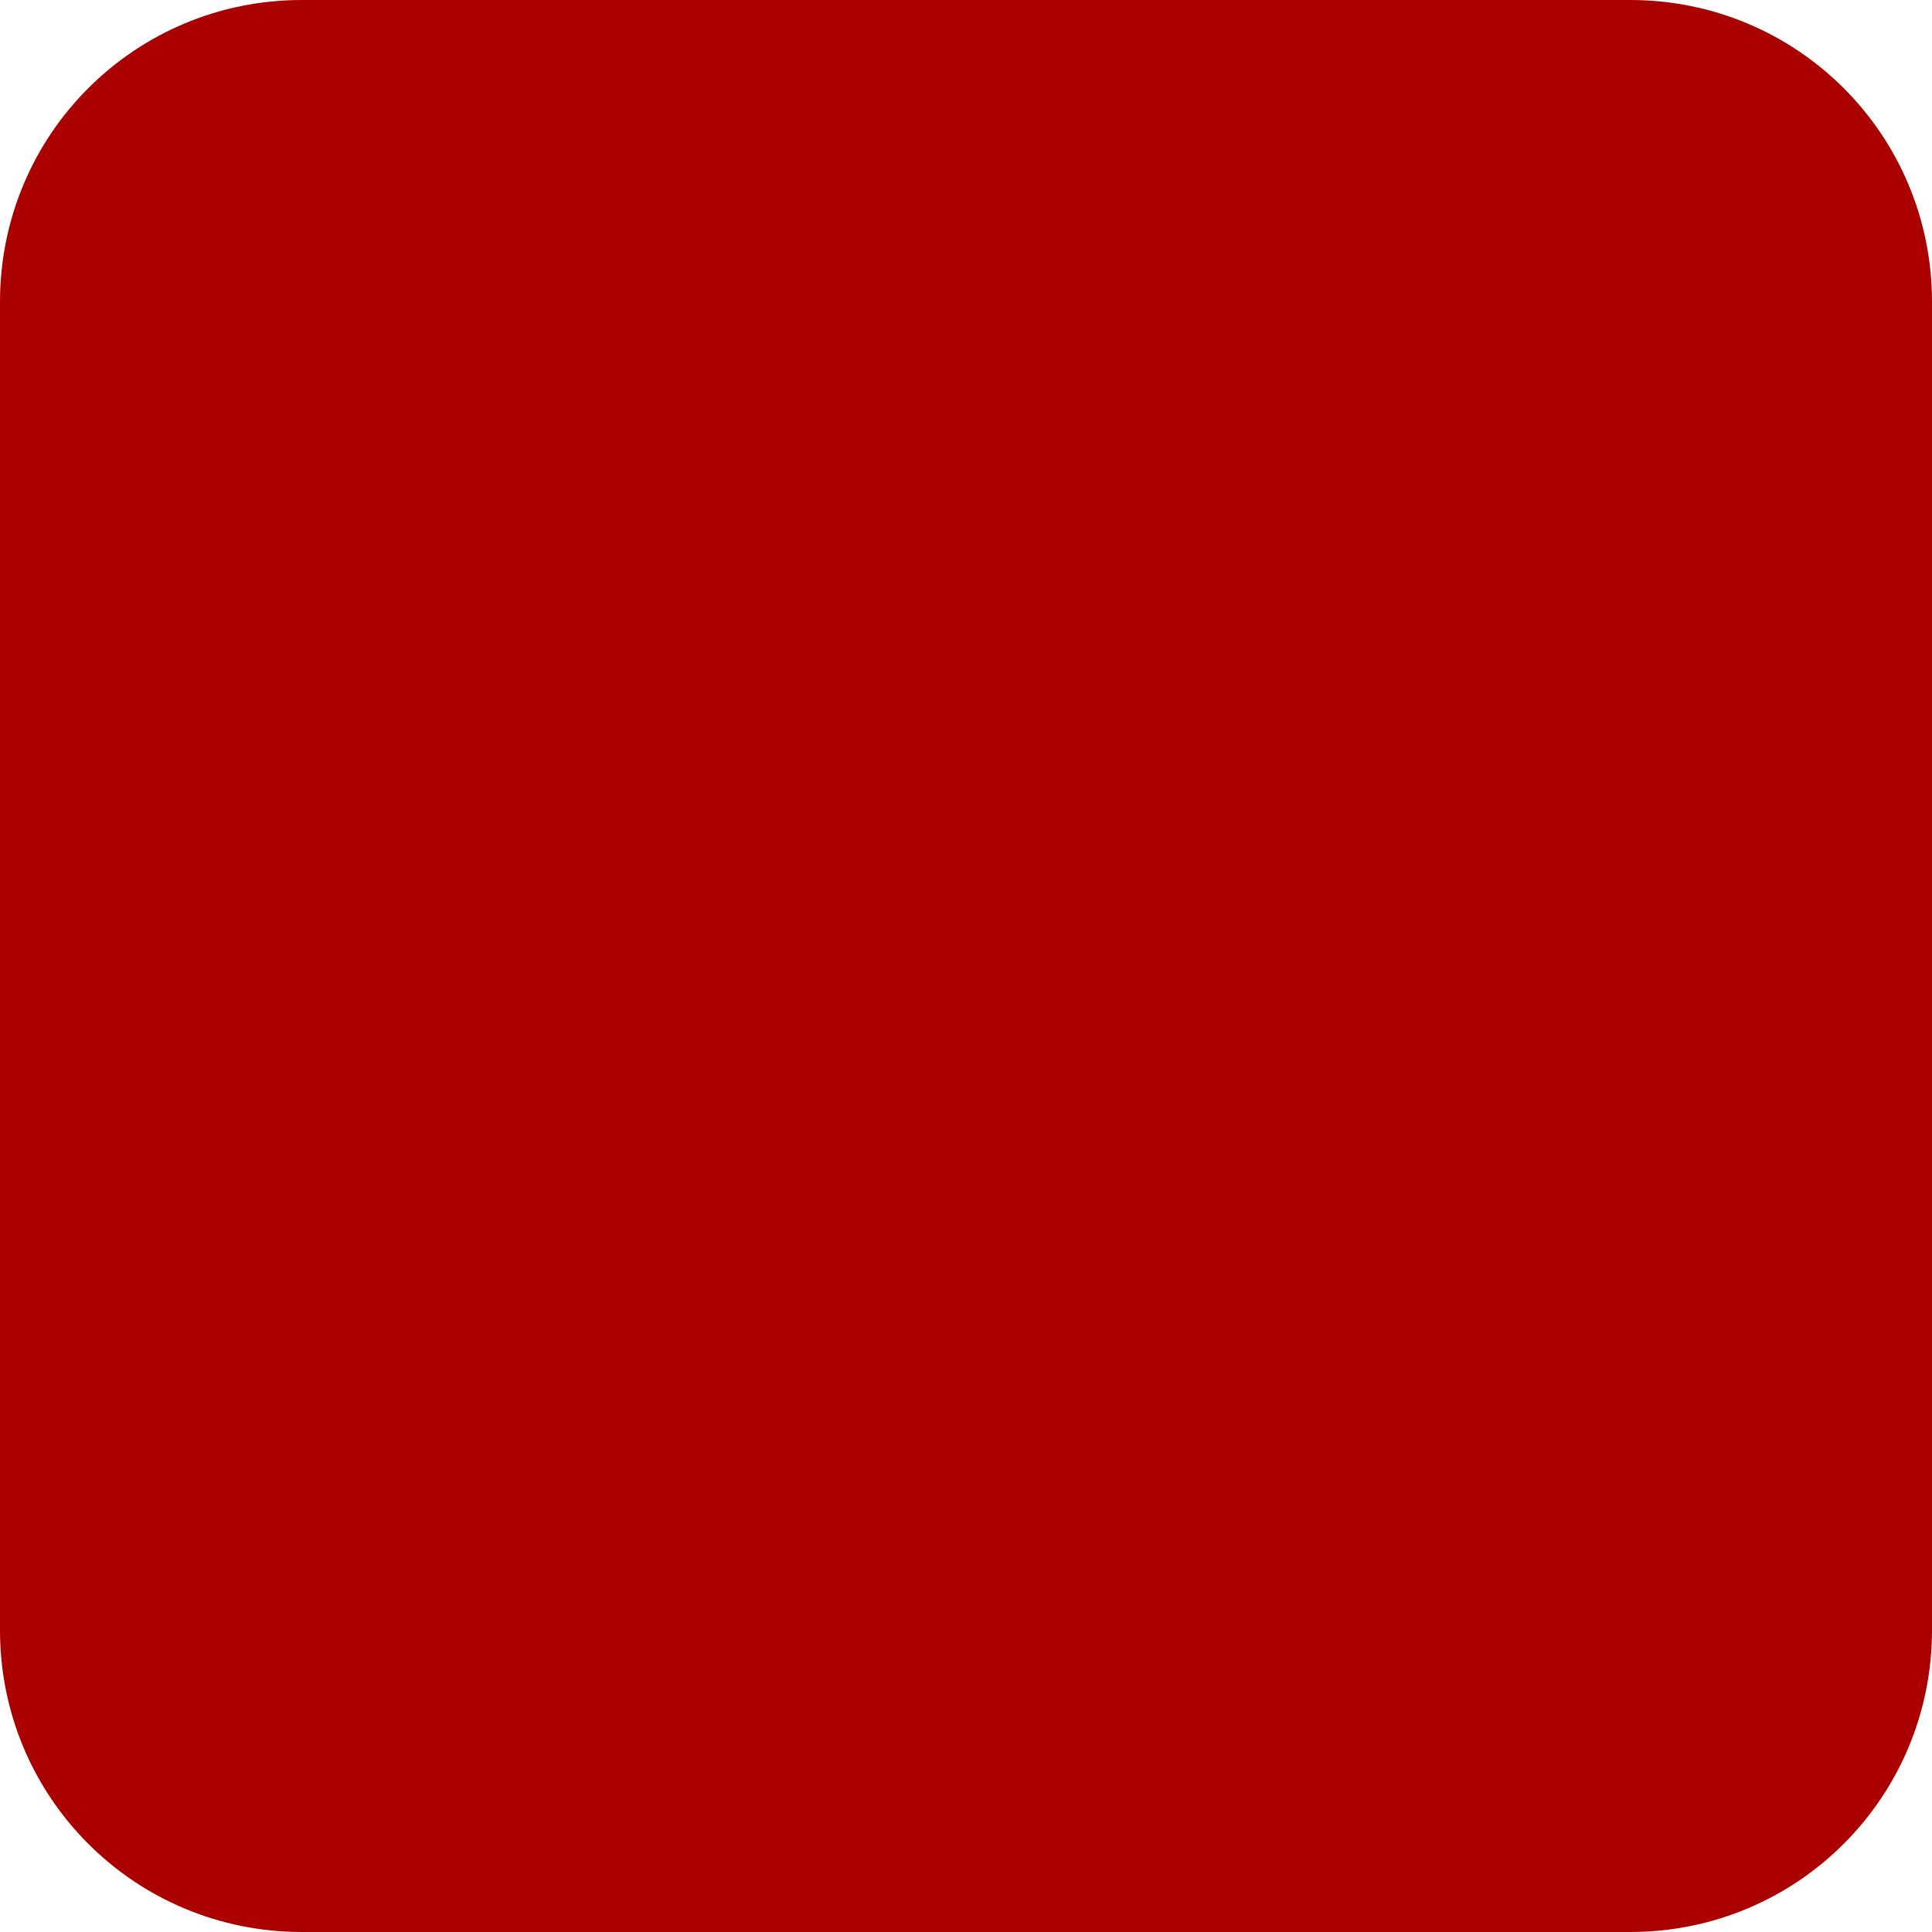
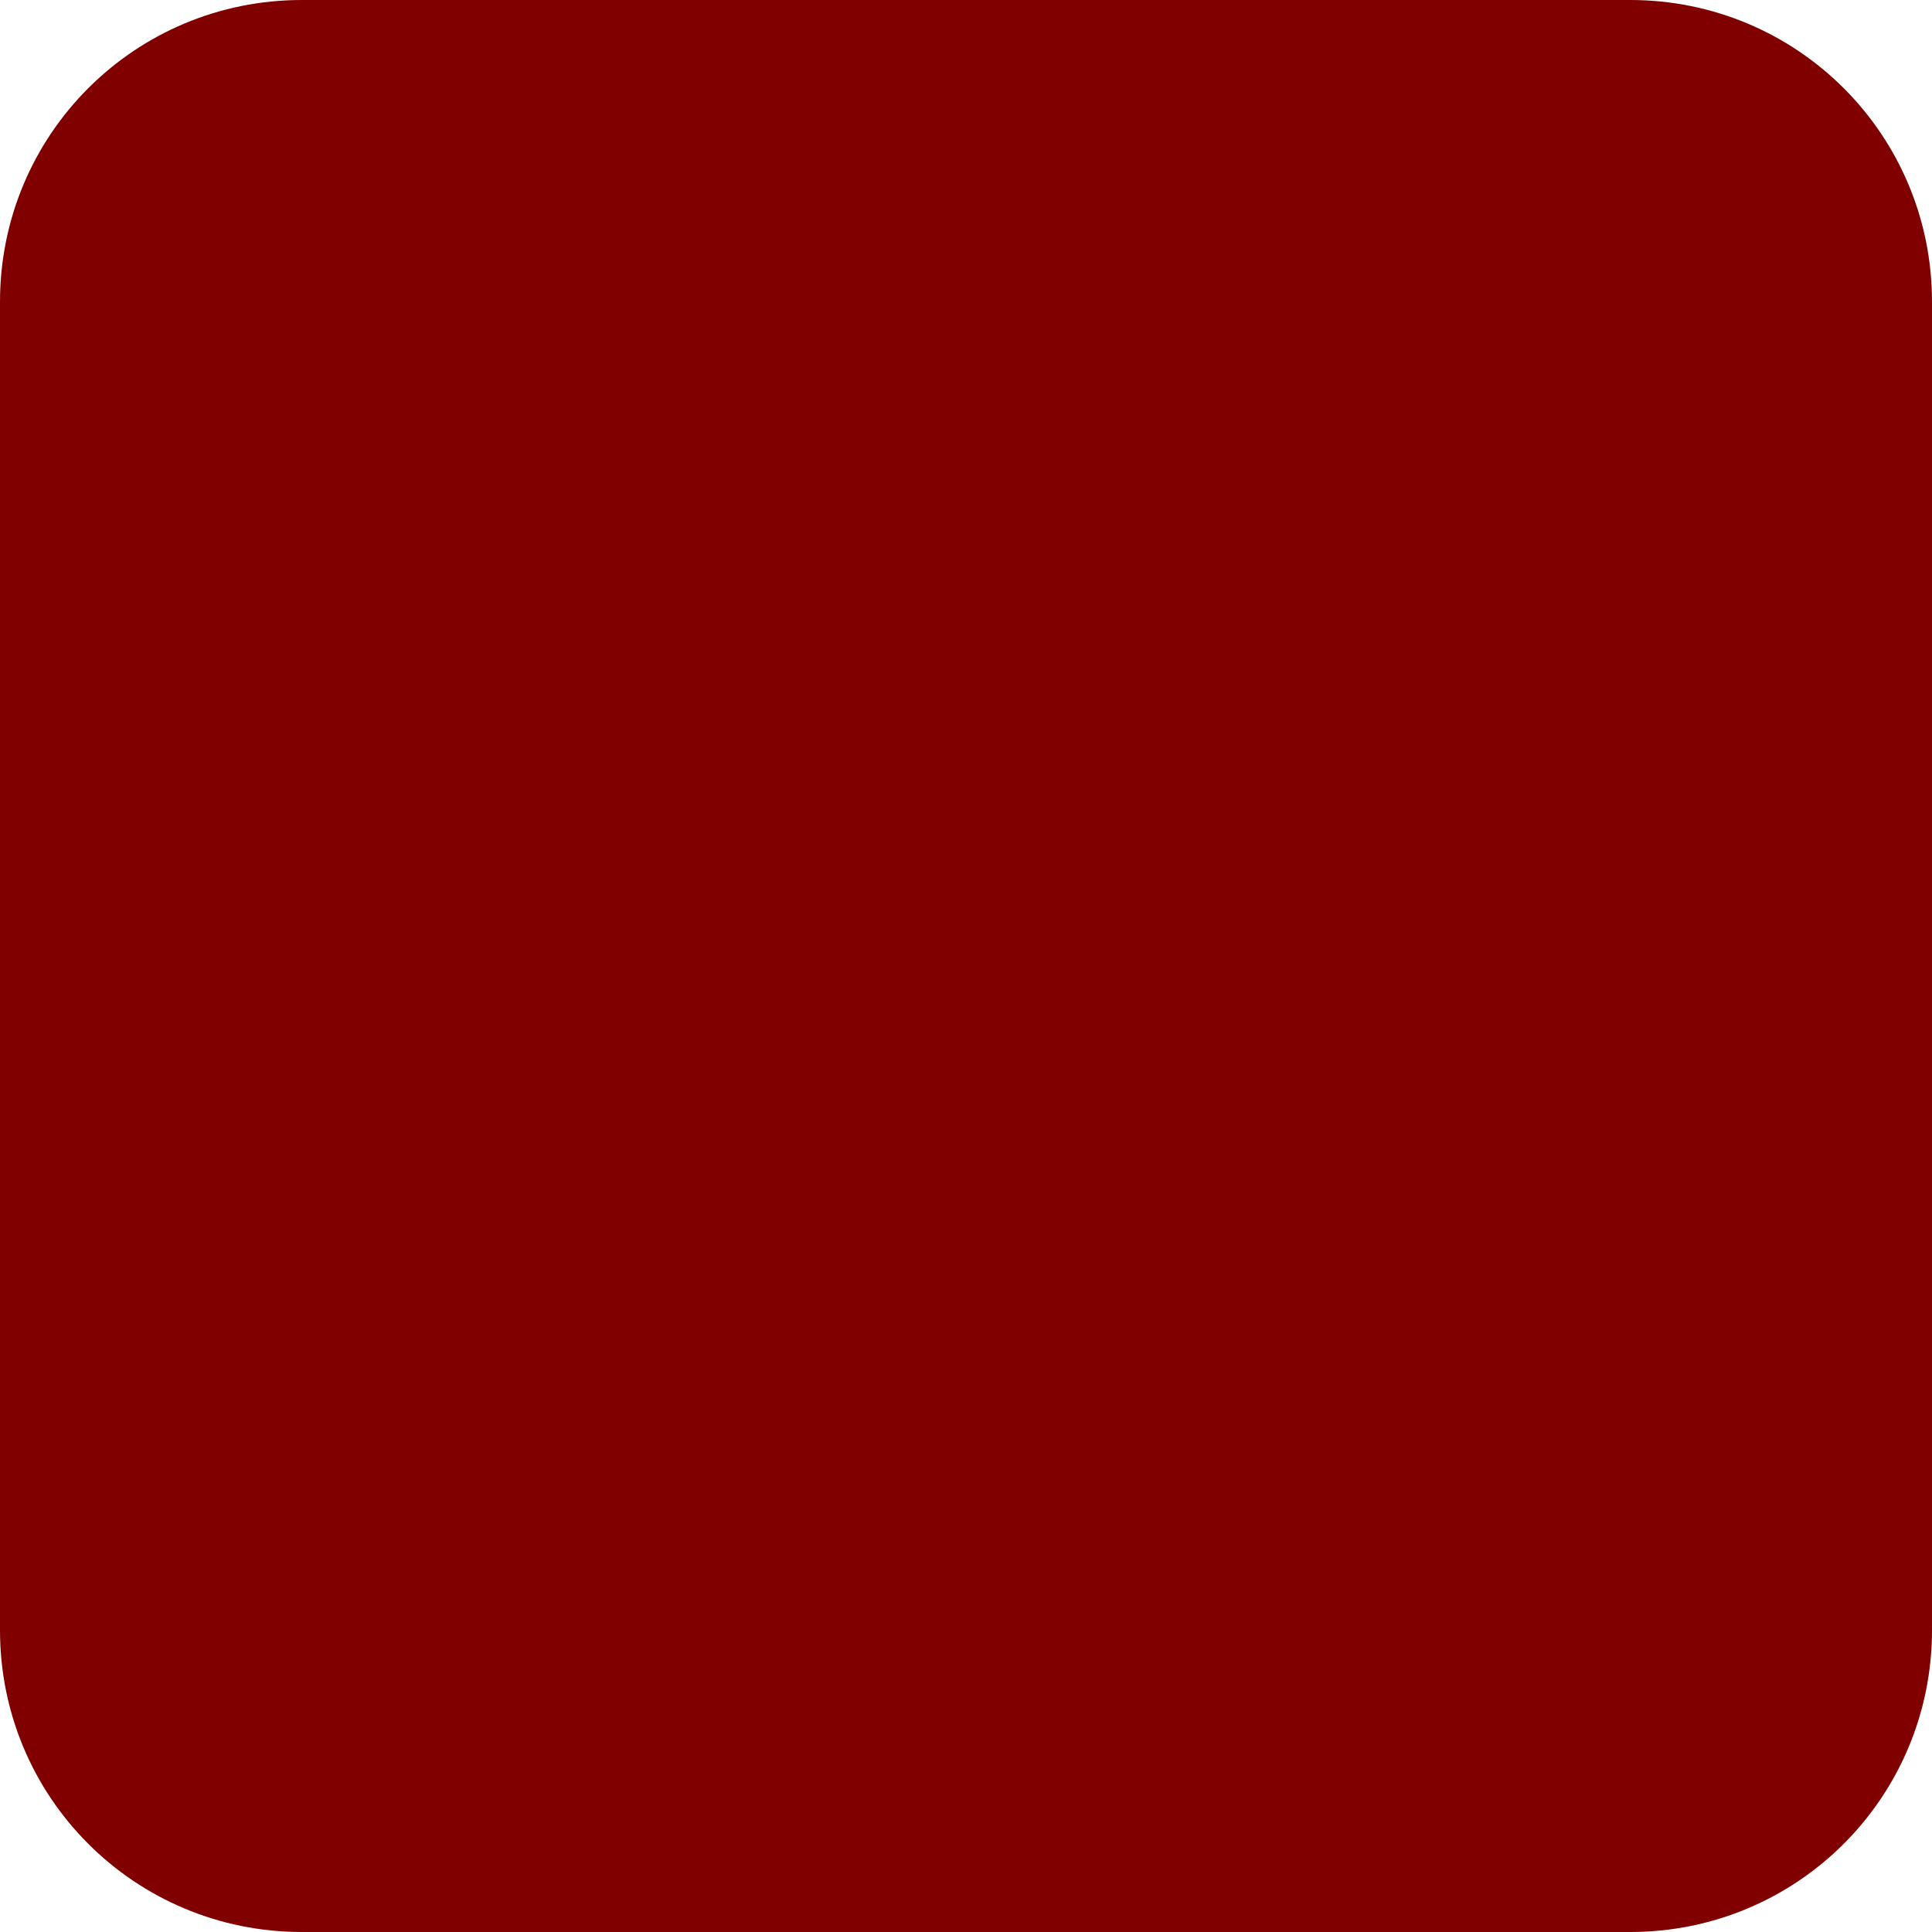
<svg xmlns="http://www.w3.org/2000/svg" xmlns:xlink="http://www.w3.org/1999/xlink" version="1.1" id="Layer_1" x="0px" y="0px" width="64" height="64" viewBox="0 0 64 64" enable-background="new 0 0 500 500" xml:space="preserve">
  <defs id="defs8154">
    <linearGradient id="linearGradient3829">
      <stop style="stop-color:#0036ff;stop-opacity:1;" offset="0" id="stop3831" />
      <stop style="stop-color:#000000;stop-opacity:1;" offset="1" id="stop3833" />
    </linearGradient>
    <linearGradient xlink:href="#linearGradient3829" id="linearGradient3835" x1="131.5" y1="222.5" x2="210.5" y2="276.5" gradientUnits="userSpaceOnUse" />
    <linearGradient gradientTransform="matrix(0.628279,0,0,0.628279,92.82295,22.22575)" id="SVGID_16_" gradientUnits="userSpaceOnUse" x1="234.28" y1="358.459" x2="239.107" y2="491.662">
      <stop offset="0" style="stop-color:#ECEFCB" id="stop182" />
      <stop offset="1" style="stop-color:#B7BA91" id="stop184" />
    </linearGradient>
    <linearGradient id="SVGID_15_" gradientUnits="userSpaceOnUse" x1="209.411" y1="493.689" x2="245.371" y2="206.015">
      <stop offset="0" style="stop-color:#E5802A" id="stop165" />
      <stop offset="1" style="stop-color:#EBD300" id="stop167" />
    </linearGradient>
    <radialGradient id="SVGID_14_" cx="234.898" cy="141.247" r="14.072" gradientTransform="matrix(0.7665632,0.05937237,-0.05937237,0.7665632,73.19118,-25.29338)" gradientUnits="userSpaceOnUse">
      <stop offset="0.012" style="stop-color:#FFFFFF" id="stop140" />
      <stop offset="1" style="stop-color:#C3C3C3" id="stop142" />
    </radialGradient>
    <linearGradient id="SVGID_13_" gradientUnits="userSpaceOnUse" x1="247.073" y1="160.957" x2="252.076" y2="139.641" gradientTransform="matrix(0.6275879,0.02946629,-0.02946629,0.6275879,101.8285,15.02404)">
      <stop offset="0" style="stop-color:#2E2B22" id="stop129" />
      <stop offset="1" style="stop-color:#5C636A" id="stop131" />
    </linearGradient>
    <linearGradient id="SVGID_12_" gradientUnits="userSpaceOnUse" x1="245.548" y1="162.356" x2="248.269" y2="134.646" gradientTransform="matrix(0.6263942,0.04850314,-0.04850314,0.6263942,104.7571,10.76035)">
      <stop offset="0" style="stop-color:#E5802A" id="stop120" />
      <stop offset="1" style="stop-color:#EBD300" id="stop122" />
    </linearGradient>
    <radialGradient id="SVGID_11_" cx="270.315" cy="149.873" r="15.268" gradientTransform="matrix(1.2151,0.1452,-0.1452,1.2151,-21.514,-87.9268)" gradientUnits="userSpaceOnUse">
      <stop offset="0.012" style="stop-color:#FFFFFF" id="stop107" />
      <stop offset="1" style="stop-color:#C3C3C3" id="stop109" />
    </radialGradient>
    <linearGradient id="SVGID_10_" gradientUnits="userSpaceOnUse" x1="243.023" y1="175.775" x2="245.808" y2="150.002" gradientTransform="matrix(0.6263942,0.04850314,-0.04850314,0.6263942,104.7571,10.76035)">
      <stop offset="0" style="stop-color:#FFFFFF" id="stop98" />
      <stop offset="1" style="stop-color:#C3C3C3" id="stop100" />
    </linearGradient>
    <linearGradient id="SVGID_9_" gradientUnits="userSpaceOnUse" x1="236.626" y1="230.026" x2="242.231" y2="166.013" gradientTransform="matrix(0.6263942,0.04850314,-0.04850314,0.6263942,104.7571,10.76035)">
      <stop offset="0" style="stop-color:#E5802A" id="stop87" />
      <stop offset="1" style="stop-color:#EBD300" id="stop89" />
    </linearGradient>
    <linearGradient id="SVGID_8_" gradientUnits="userSpaceOnUse" x1="240.22" y1="276.252" x2="240.22" y2="127.559" gradientTransform="matrix(0.6263942,0.04850314,-0.04850314,0.6263942,104.7571,10.76035)">
      <stop offset="0" style="stop-color:#E5802A" id="stop80" />
      <stop offset="1" style="stop-color:#EBD300" id="stop82" />
    </linearGradient>
    <linearGradient gradientTransform="matrix(0.628279,0,0,0.628279,92.82295,22.22575)" id="SVGID_7_" gradientUnits="userSpaceOnUse" x1="232.999" y1="422.9" x2="232.999" y2="127.098">
      <stop offset="0" style="stop-color:#E5802A" id="stop63" />
      <stop offset="1" style="stop-color:#EBD300" id="stop65" />
    </linearGradient>
    <linearGradient id="SVGID_6_" gradientUnits="userSpaceOnUse" x1="404.5" y1="265.731" x2="401.811" y2="226.112" gradientTransform="matrix(-0.6077343,-0.1593316,-0.1593316,0.6077343,438.7886,67.0382)">
      <stop offset="0" style="stop-color:#E5802A" id="stop54" />
      <stop offset="1" style="stop-color:#EBD300" id="stop56" />
    </linearGradient>
    <linearGradient id="SVGID_5_" gradientUnits="userSpaceOnUse" x1="374.945" y1="280.082" x2="368.98" y2="192.187" gradientTransform="matrix(-0.6077343,-0.1593316,-0.1593316,0.6077343,438.7886,67.0382)">
      <stop offset="0" style="stop-color:#E5802A" id="stop47" />
      <stop offset="1" style="stop-color:#EBD300" id="stop49" />
    </linearGradient>
    <linearGradient id="SVGID_4_" gradientUnits="userSpaceOnUse" x1="391.021" y1="266.433" x2="388.332" y2="226.815" gradientTransform="matrix(0.6263942,0.04850314,-0.04850314,0.6263942,104.7571,10.76035)">
      <stop offset="0" style="stop-color:#E5802A" id="stop38" />
      <stop offset="1" style="stop-color:#EBD300" id="stop40" />
    </linearGradient>
    <linearGradient id="SVGID_3_" gradientUnits="userSpaceOnUse" x1="361.465" y1="280.785" x2="355.499" y2="192.891" gradientTransform="matrix(0.6263942,0.04850314,-0.04850314,0.6263942,104.7571,10.76035)">
      <stop offset="0" style="stop-color:#E5802A" id="stop31" />
      <stop offset="1" style="stop-color:#EBD300" id="stop33" />
    </linearGradient>
    <linearGradient id="SVGID_2_" gradientUnits="userSpaceOnUse" x1="102.382" y1="438.64" x2="102.382" y2="377.165" gradientTransform="matrix(-0.5464143,0.3100557,0.3100557,0.5464143,258.7379,16.30404)">
      <stop offset="0" style="stop-color:#E5802A" id="stop24" />
      <stop offset="1" style="stop-color:#EBD300" id="stop26" />
    </linearGradient>
    <linearGradient id="SVGID_1_" gradientUnits="userSpaceOnUse" x1="130.495" y1="457.784" x2="130.495" y2="396.31">
      <stop offset="0" style="stop-color:#E5802A" id="stop17" />
      <stop offset="1" style="stop-color:#EBD300" id="stop19" />
    </linearGradient>
    <linearGradient gradientTransform="matrix(0.628279,0,0,0.628279,92.82295,22.22575)" y2="396.31" x2="130.495" y1="457.784" x1="130.495" gradientUnits="userSpaceOnUse" id="linearGradient4039" xlink:href="#SVGID_1_" />
  </defs>
  <g id="max_width__x2F__height" display="none" style="display:none" transform="translate(0,-436)">
    <path display="inline" d="M 499.001,1 V 499 H 1 V 1 h 498.001 m 1,-1 H 0 V 500 H 500.001 V 0 l 0,0 z" id="path8137" style="display:inline" />
  </g>
-   <path style="fill:#aa0000;fill-opacity:1;stroke:none" d="m 10,0 44,0 c 5.54,0 10,4.46 10,10 l 0,44 c 0,5.54 -4.46,10 -10,10 L 10,64 C 4.46,64 0,59.54 0,54 L 0,10 C 0,4.46 4.46,0 10,0 z" id="rect3543" />
+   <path style="fill:#800000;fill-opacity:1;stroke:none" d="m 10,0 44,0 c 5.54,0 10,4.46 10,10 l 0,44 c 0,5.54 -4.46,10 -10,10 L 10,64 C 4.46,64 0,59.54 0,54 L 0,10 C 0,4.46 4.46,0 10,0 z" id="rect3543" />
</svg>
